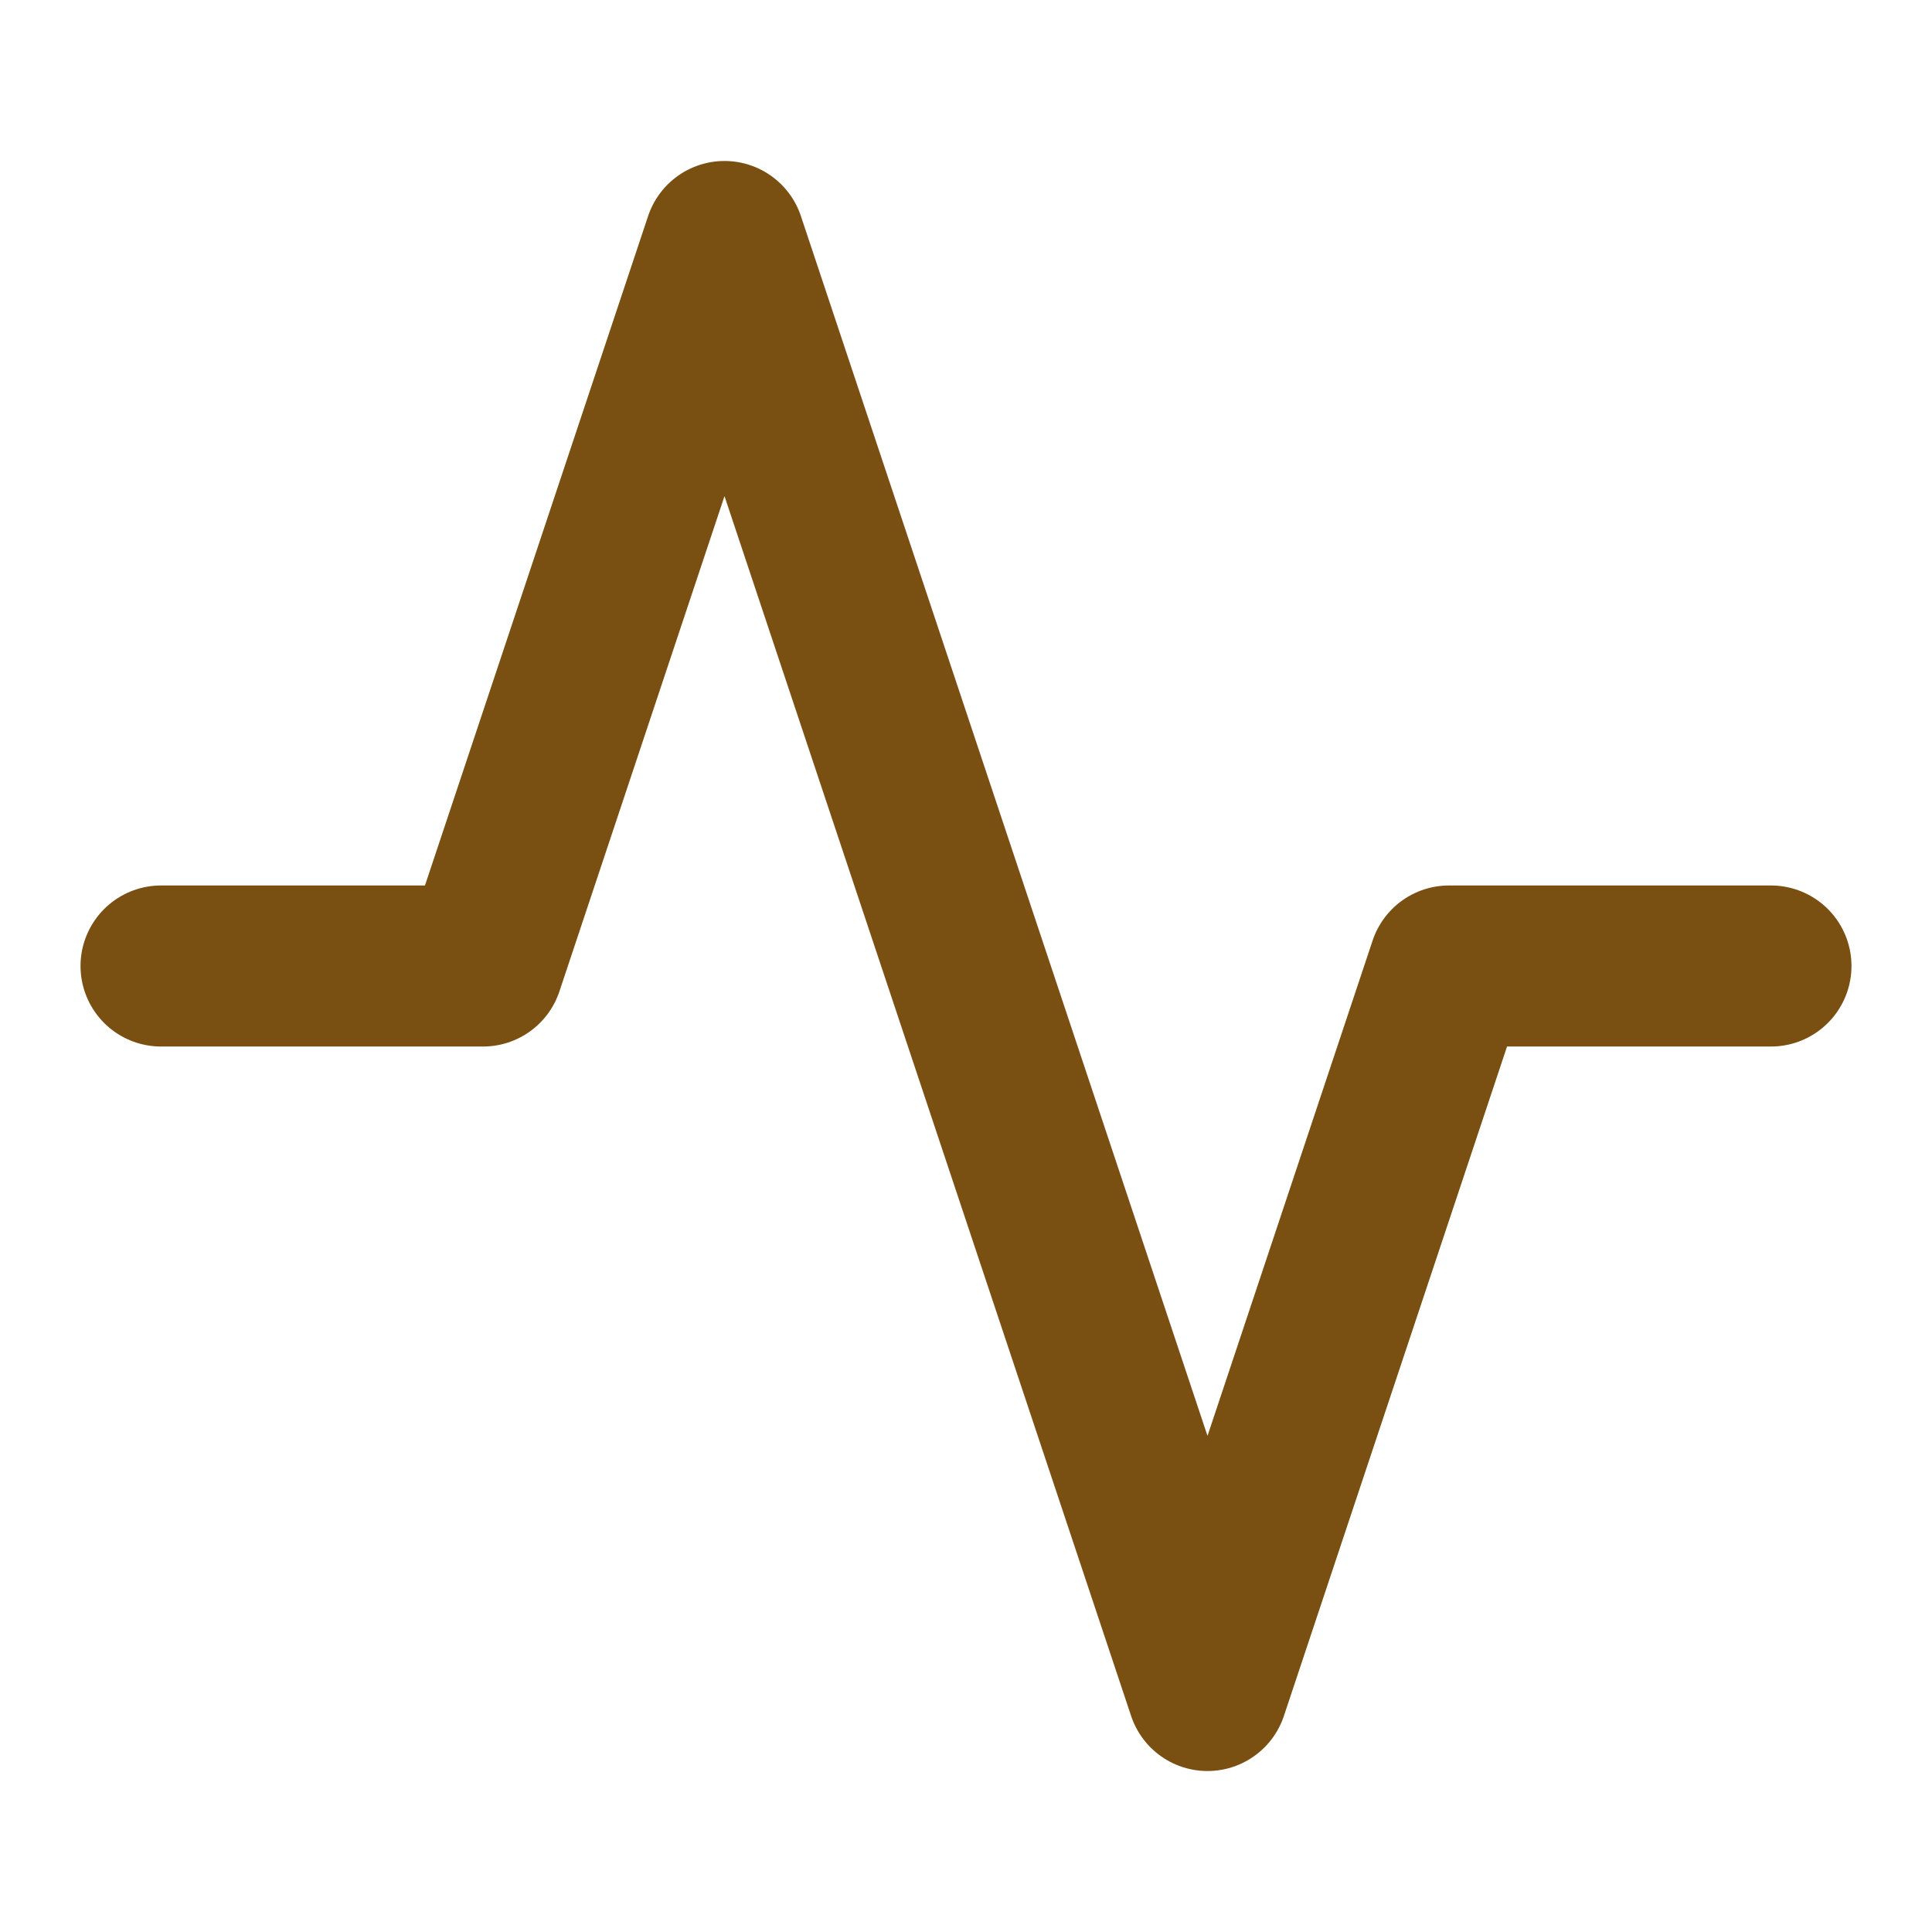
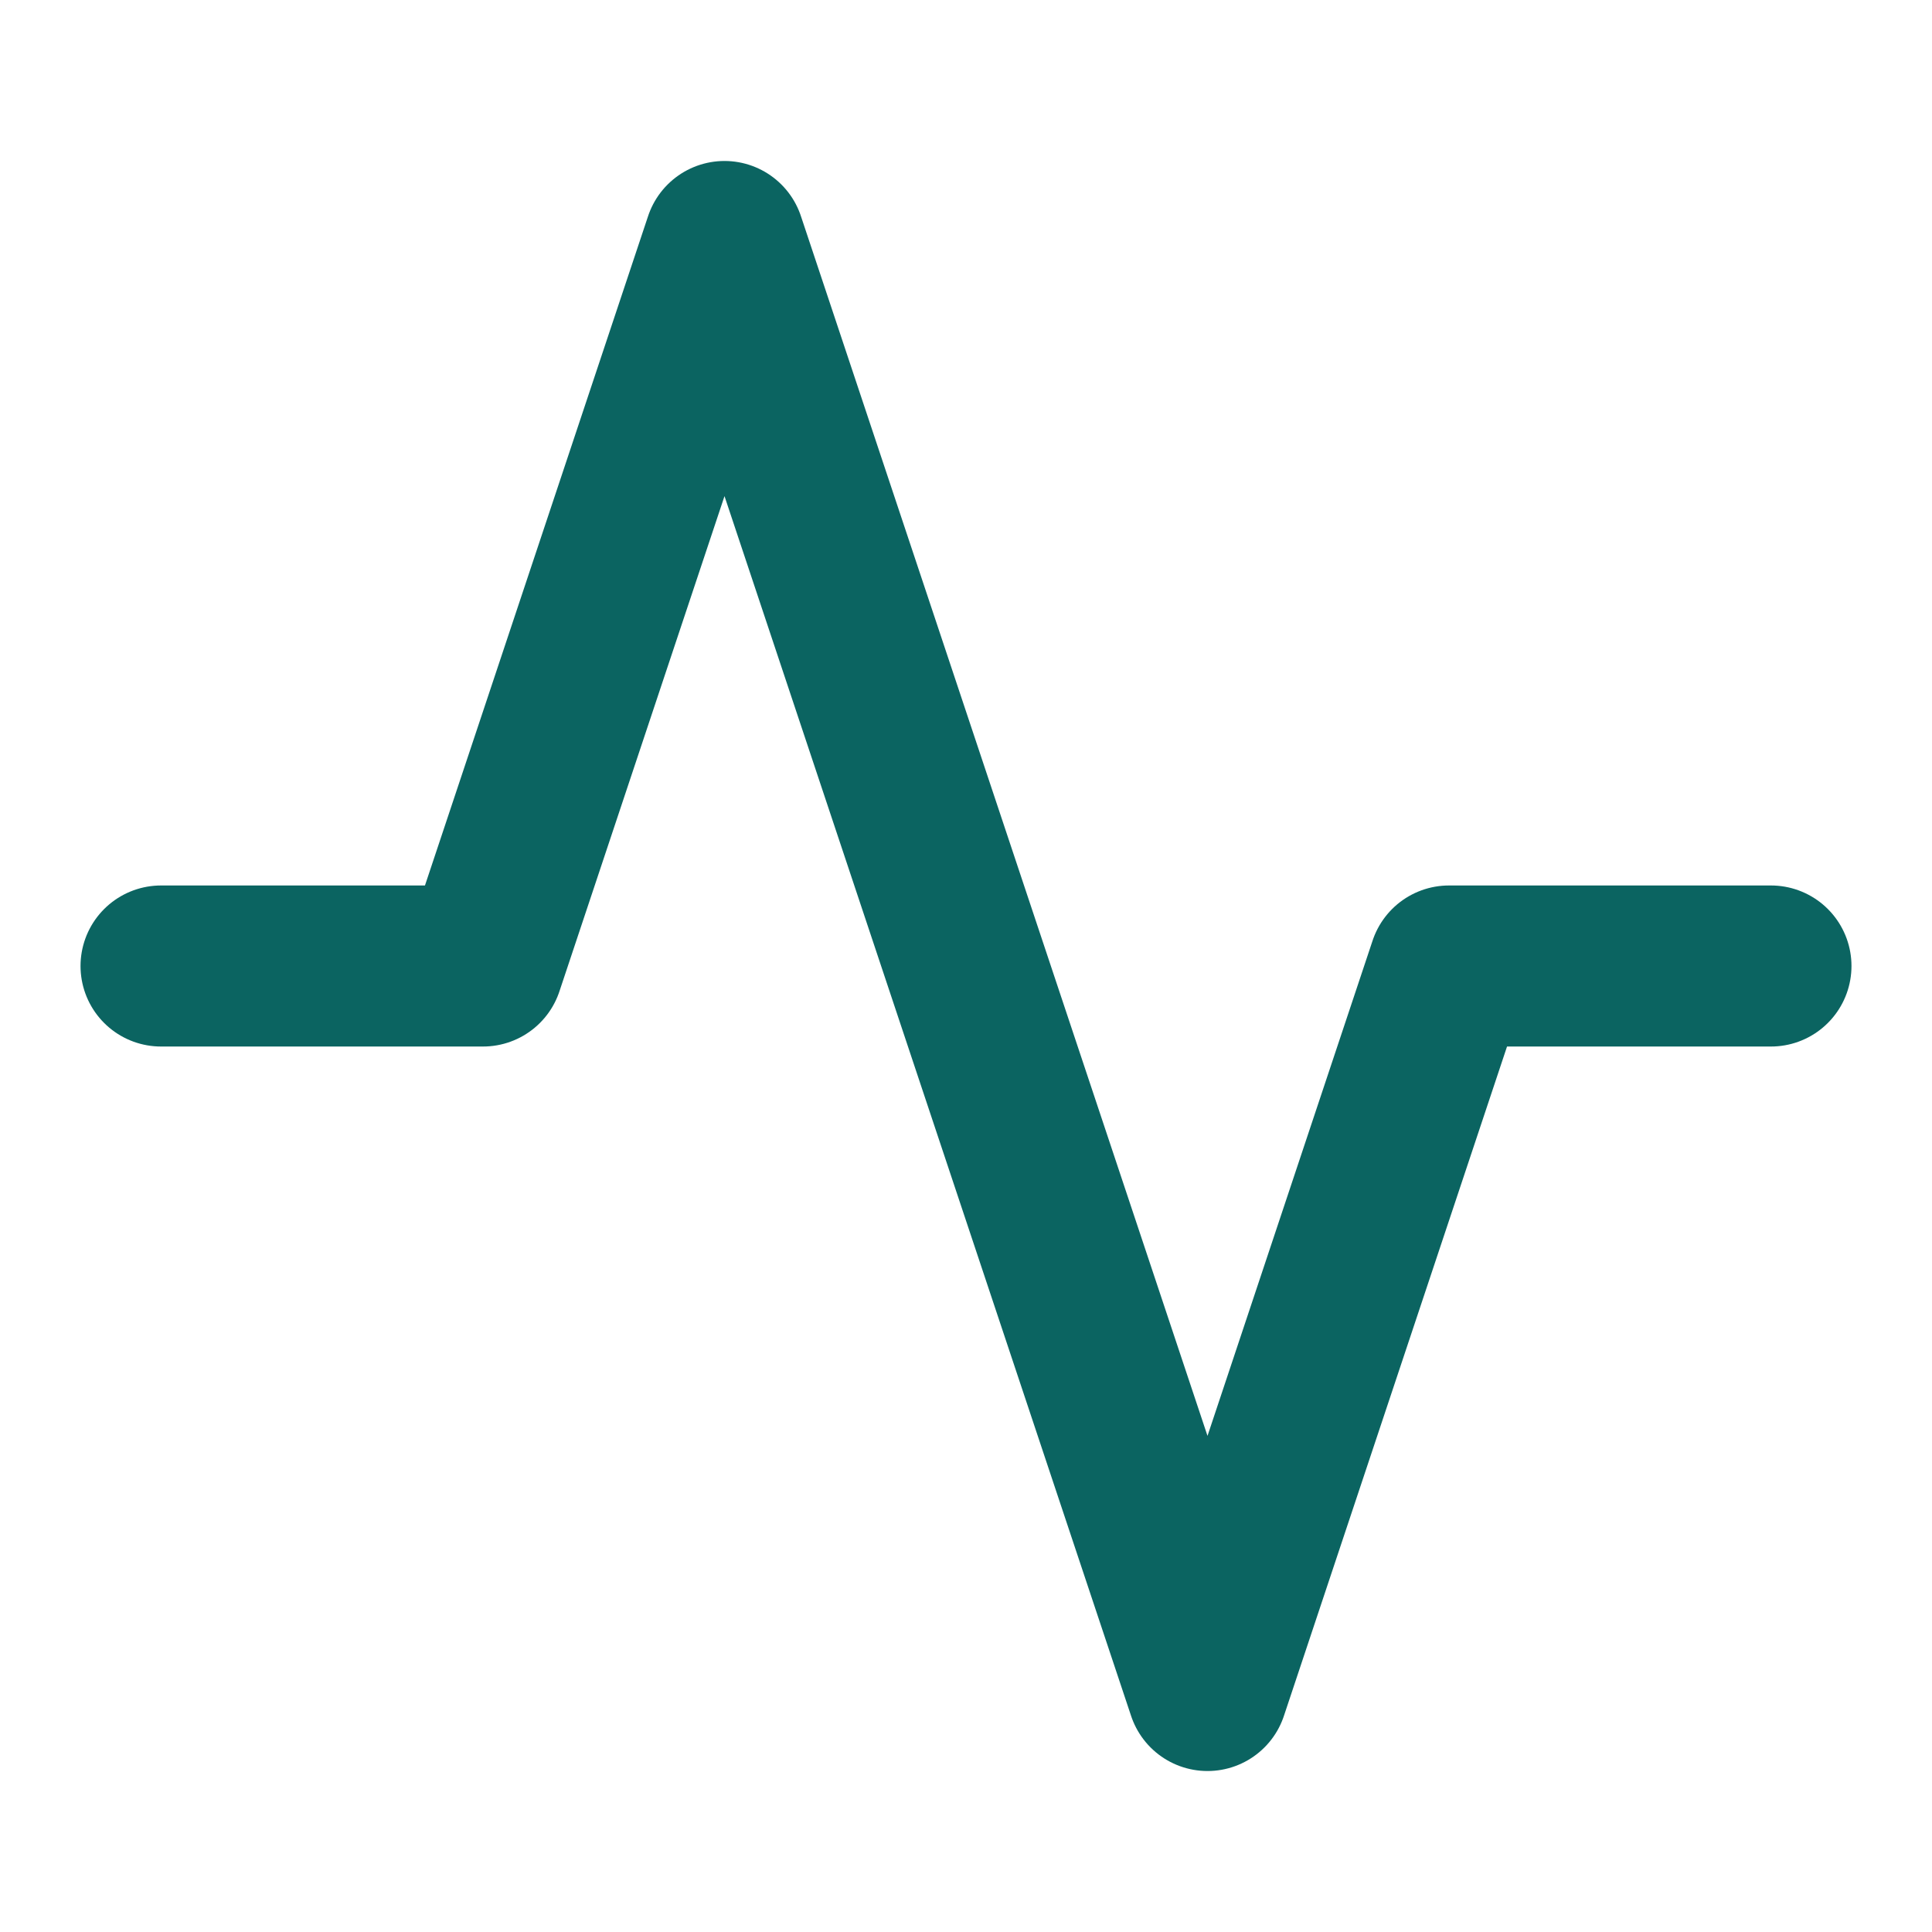
<svg xmlns="http://www.w3.org/2000/svg" preserveAspectRatio="none" overflow="visible" style="display: block;" width="14" height="14" viewBox="0 0 14 14" fill="none">
  <g id="icone">
-     <path id="Vector" d="M12.833 7H10.5L8.75 12.25L5.25 1.75L3.5 7H1.167" stroke-width="1.167" stroke-linecap="round" stroke-linejoin="round" stroke="#7A4F12" />
+     <path id="Vector" d="M12.833 7H10.5L8.75 12.25L5.25 1.75L3.5 7H1.167" stroke-width="1.167" stroke-linecap="round" stroke-linejoin="round" stroke="#0B6461" />
  </g>
</svg>
